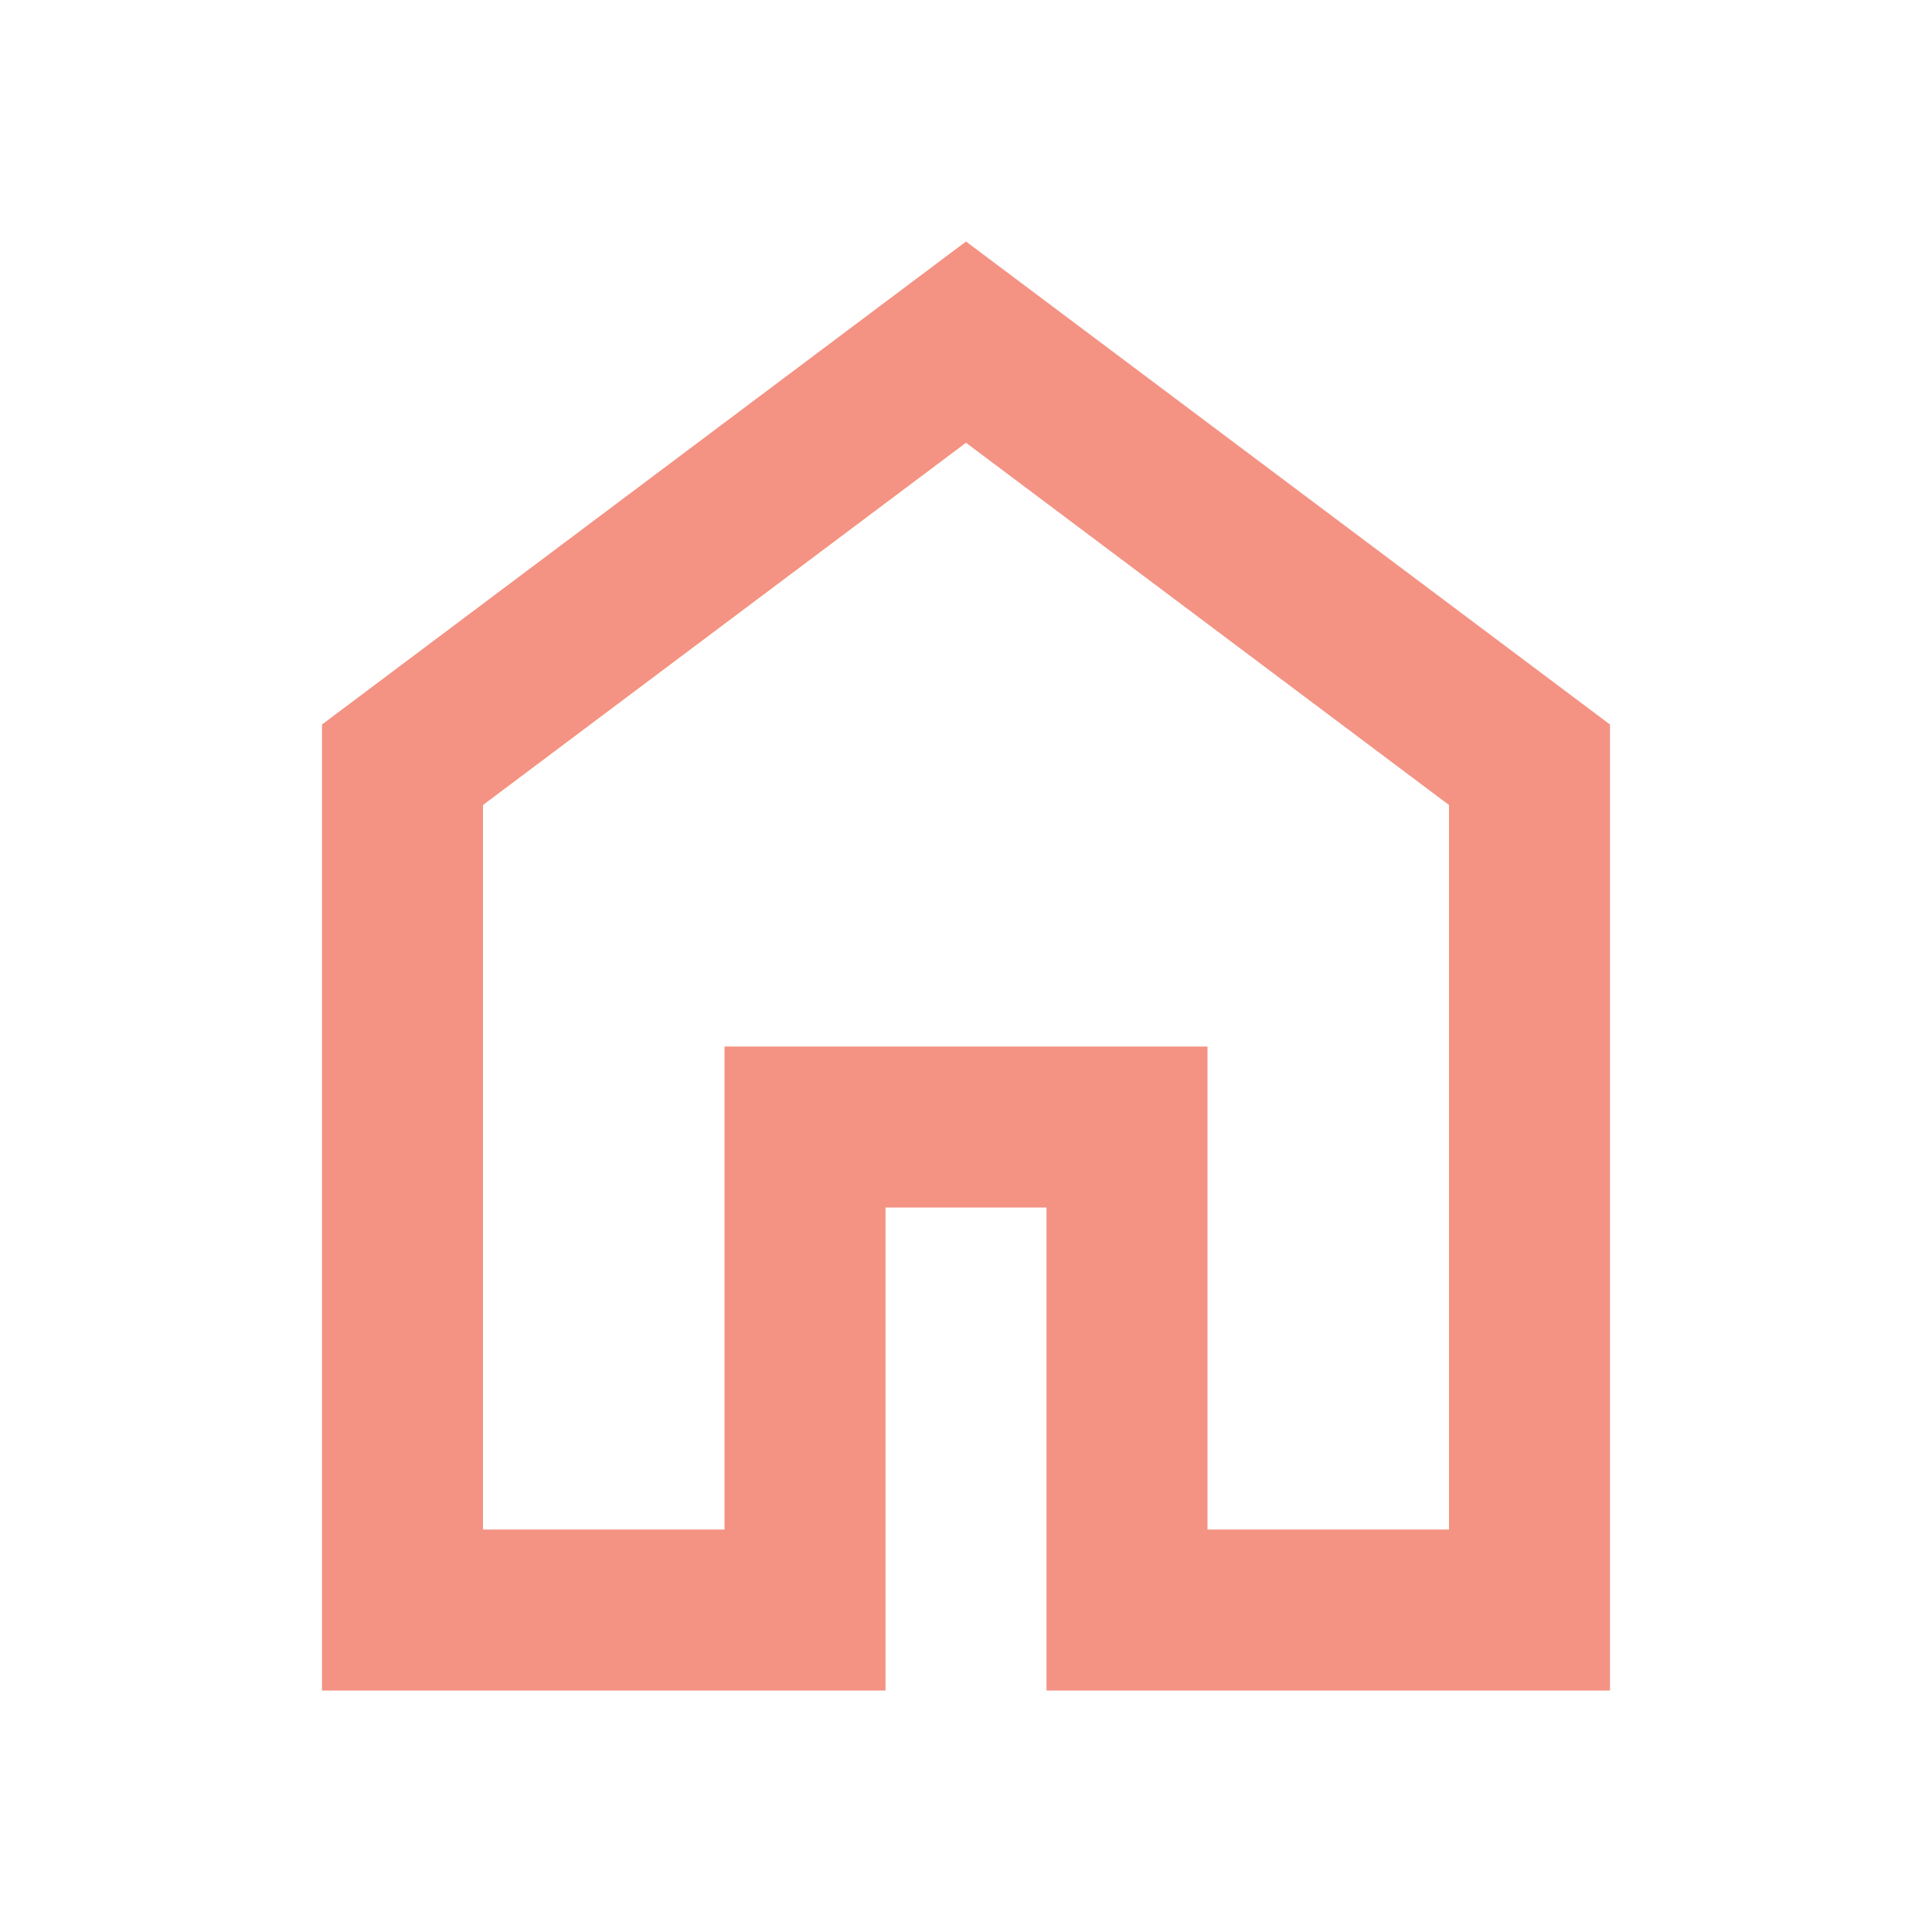
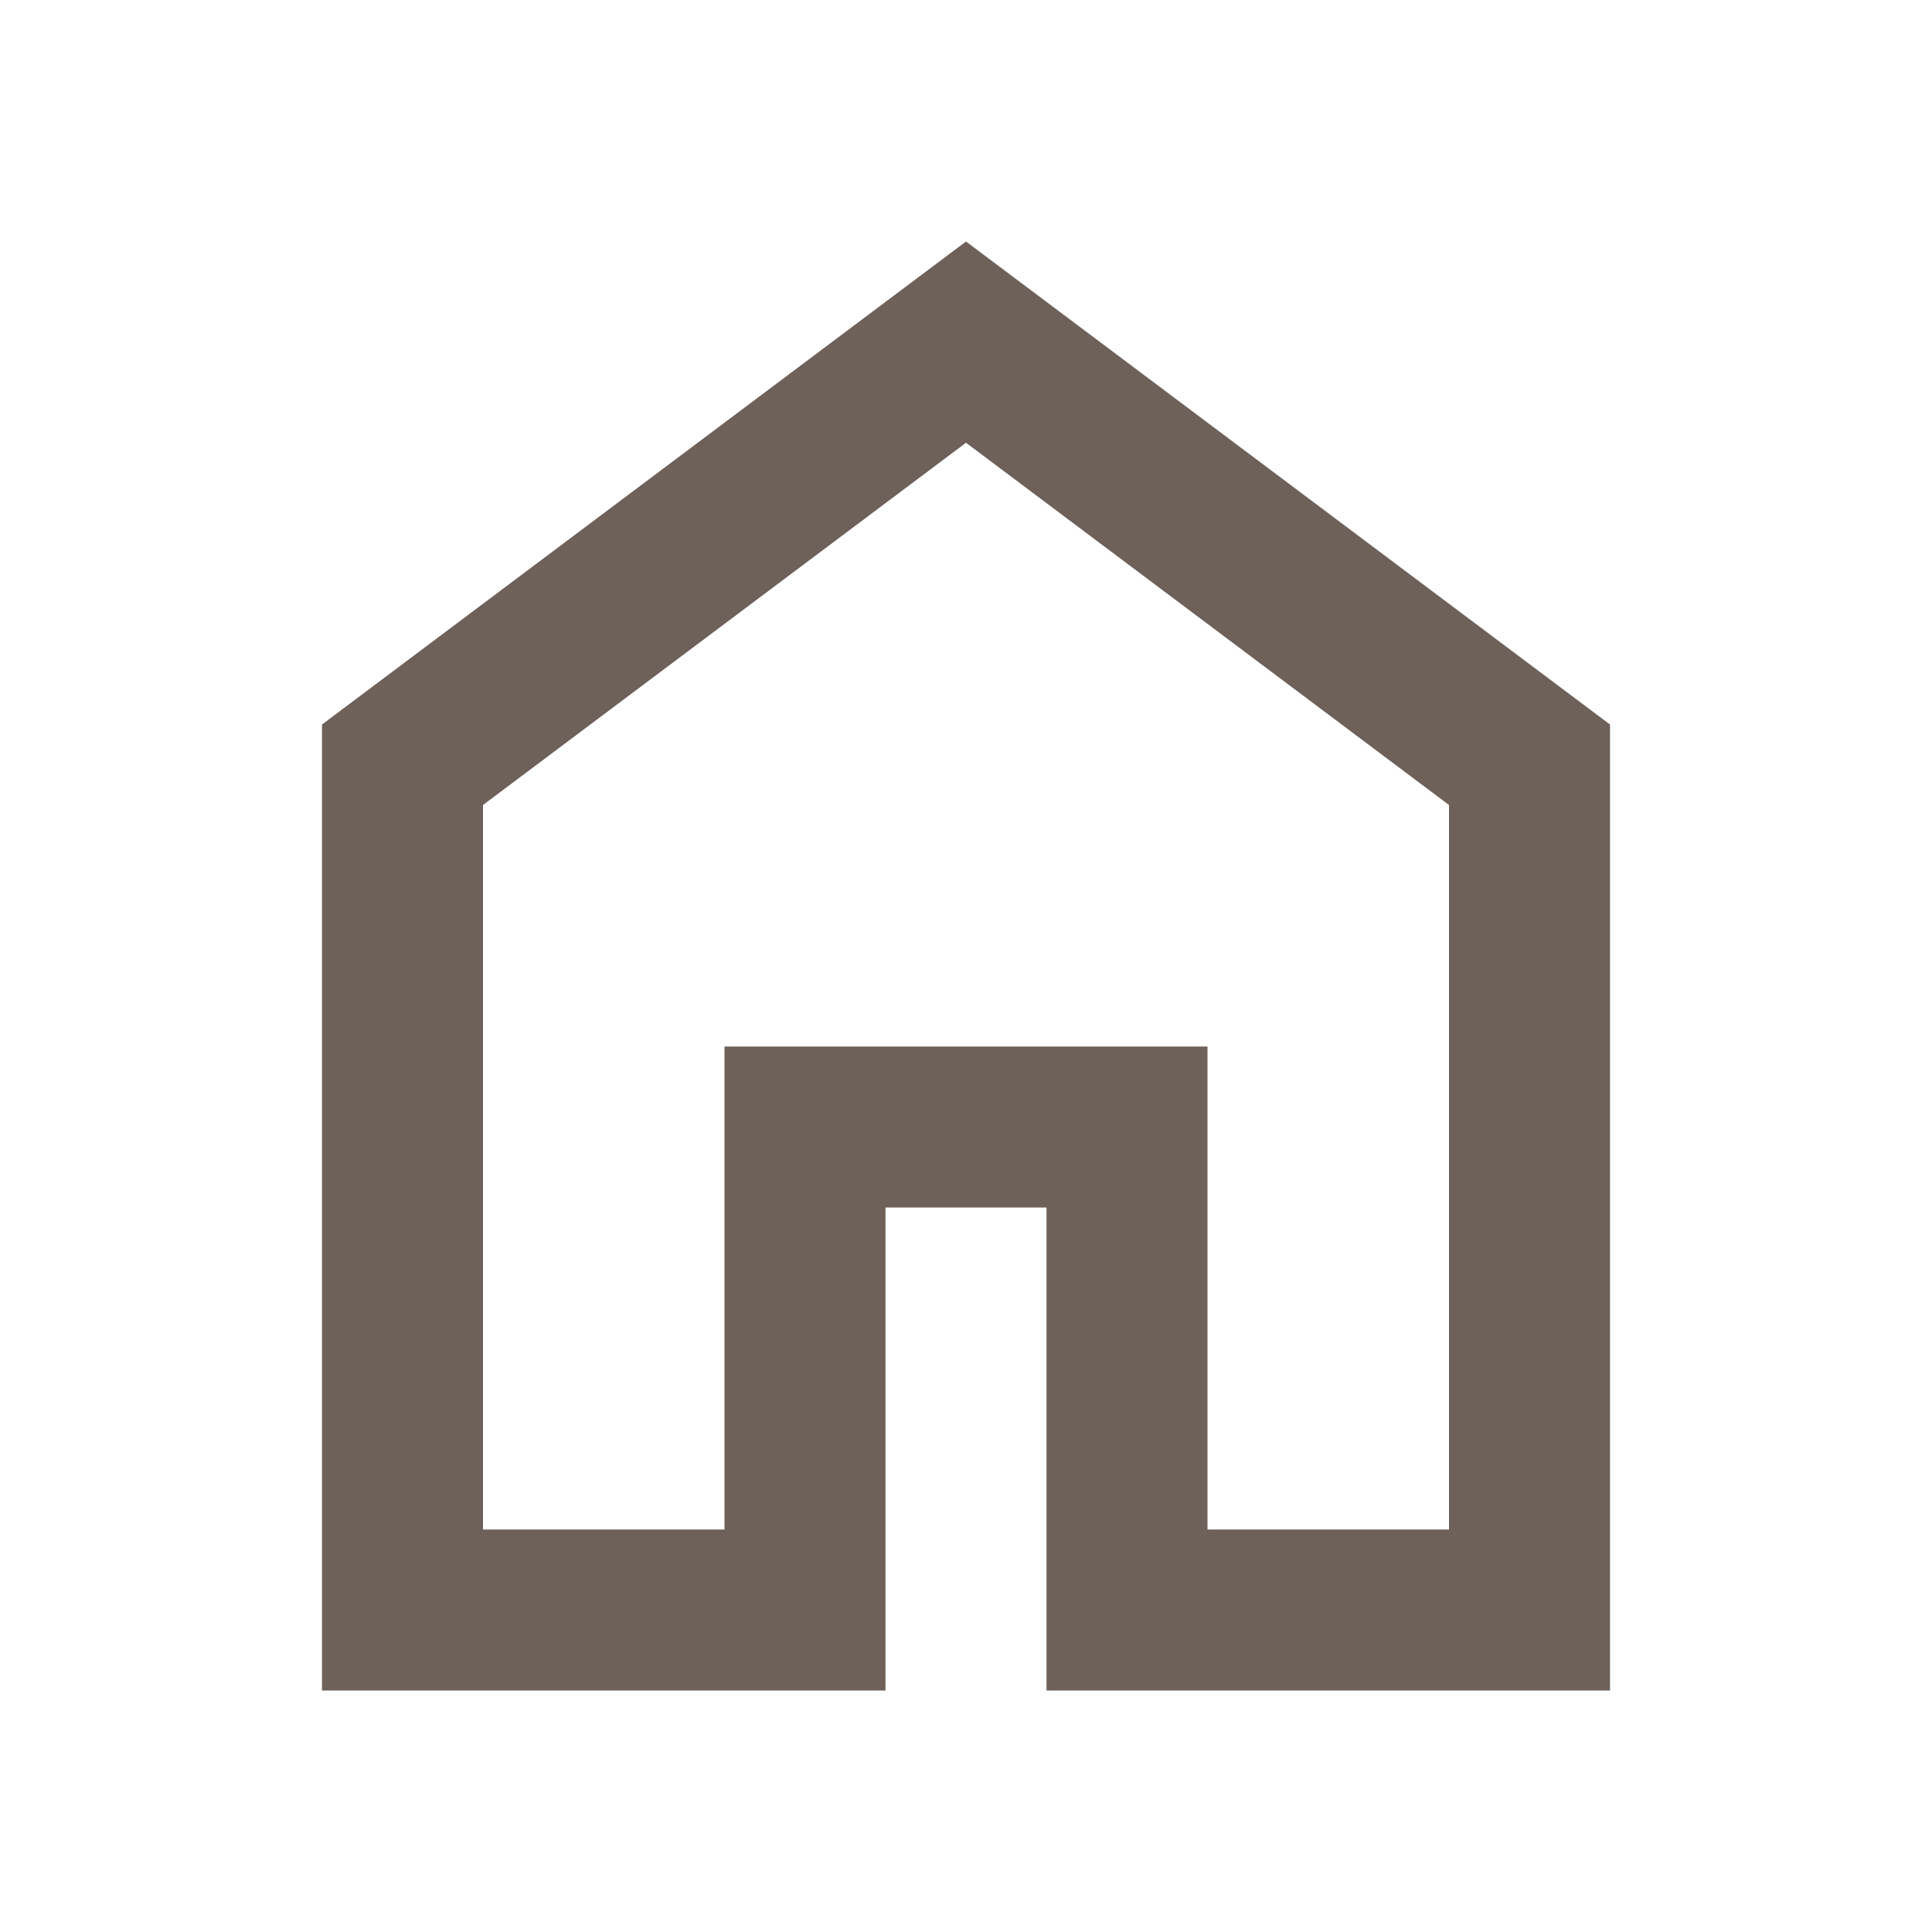
<svg xmlns="http://www.w3.org/2000/svg" width="24" height="24" viewBox="0 0 24 24" fill="none">
-   <path d="M6 19H9V13H15V19H18V10L12 5.5L6 10V19ZM4 21V9L12 3L20 9V21H13V15H11V21H4Z" fill="#F49383" />
+   <path d="M6 19H9V13H15V19H18V10L12 5.5L6 10V19ZM4 21V9L12 3L20 9V21H13V15H11V21H4Z" fill="#6E615A" />
</svg>
